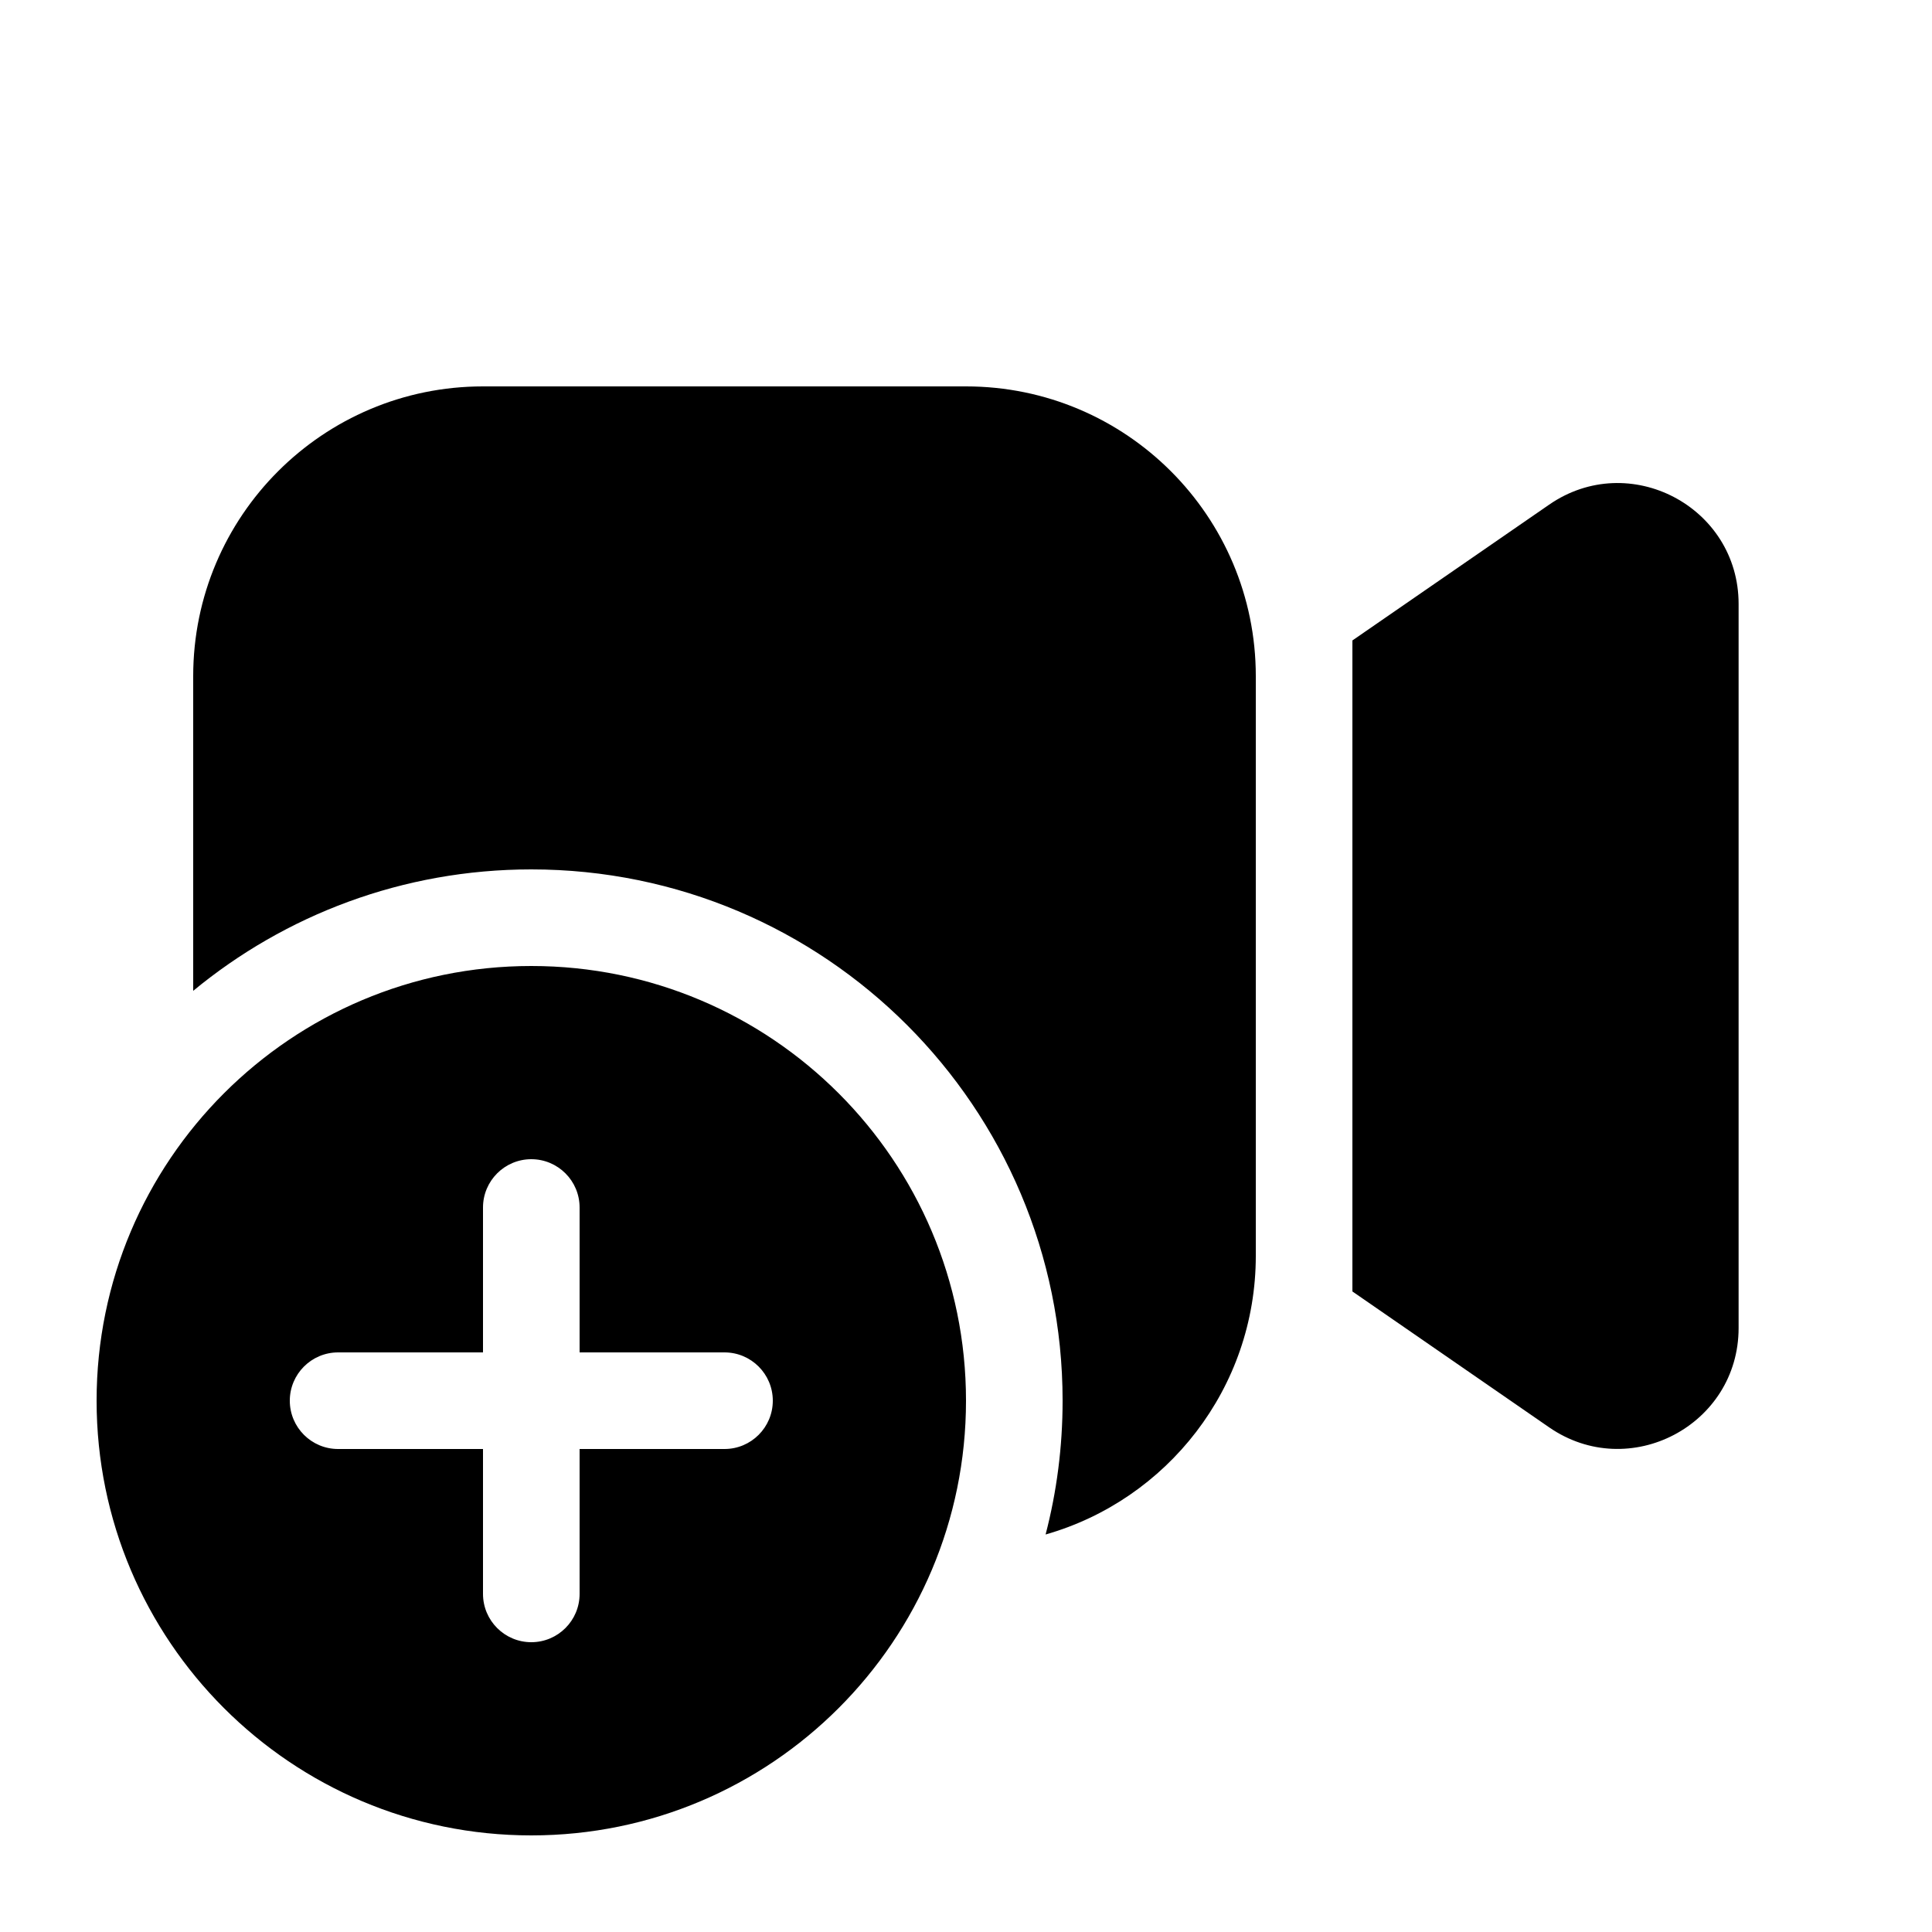
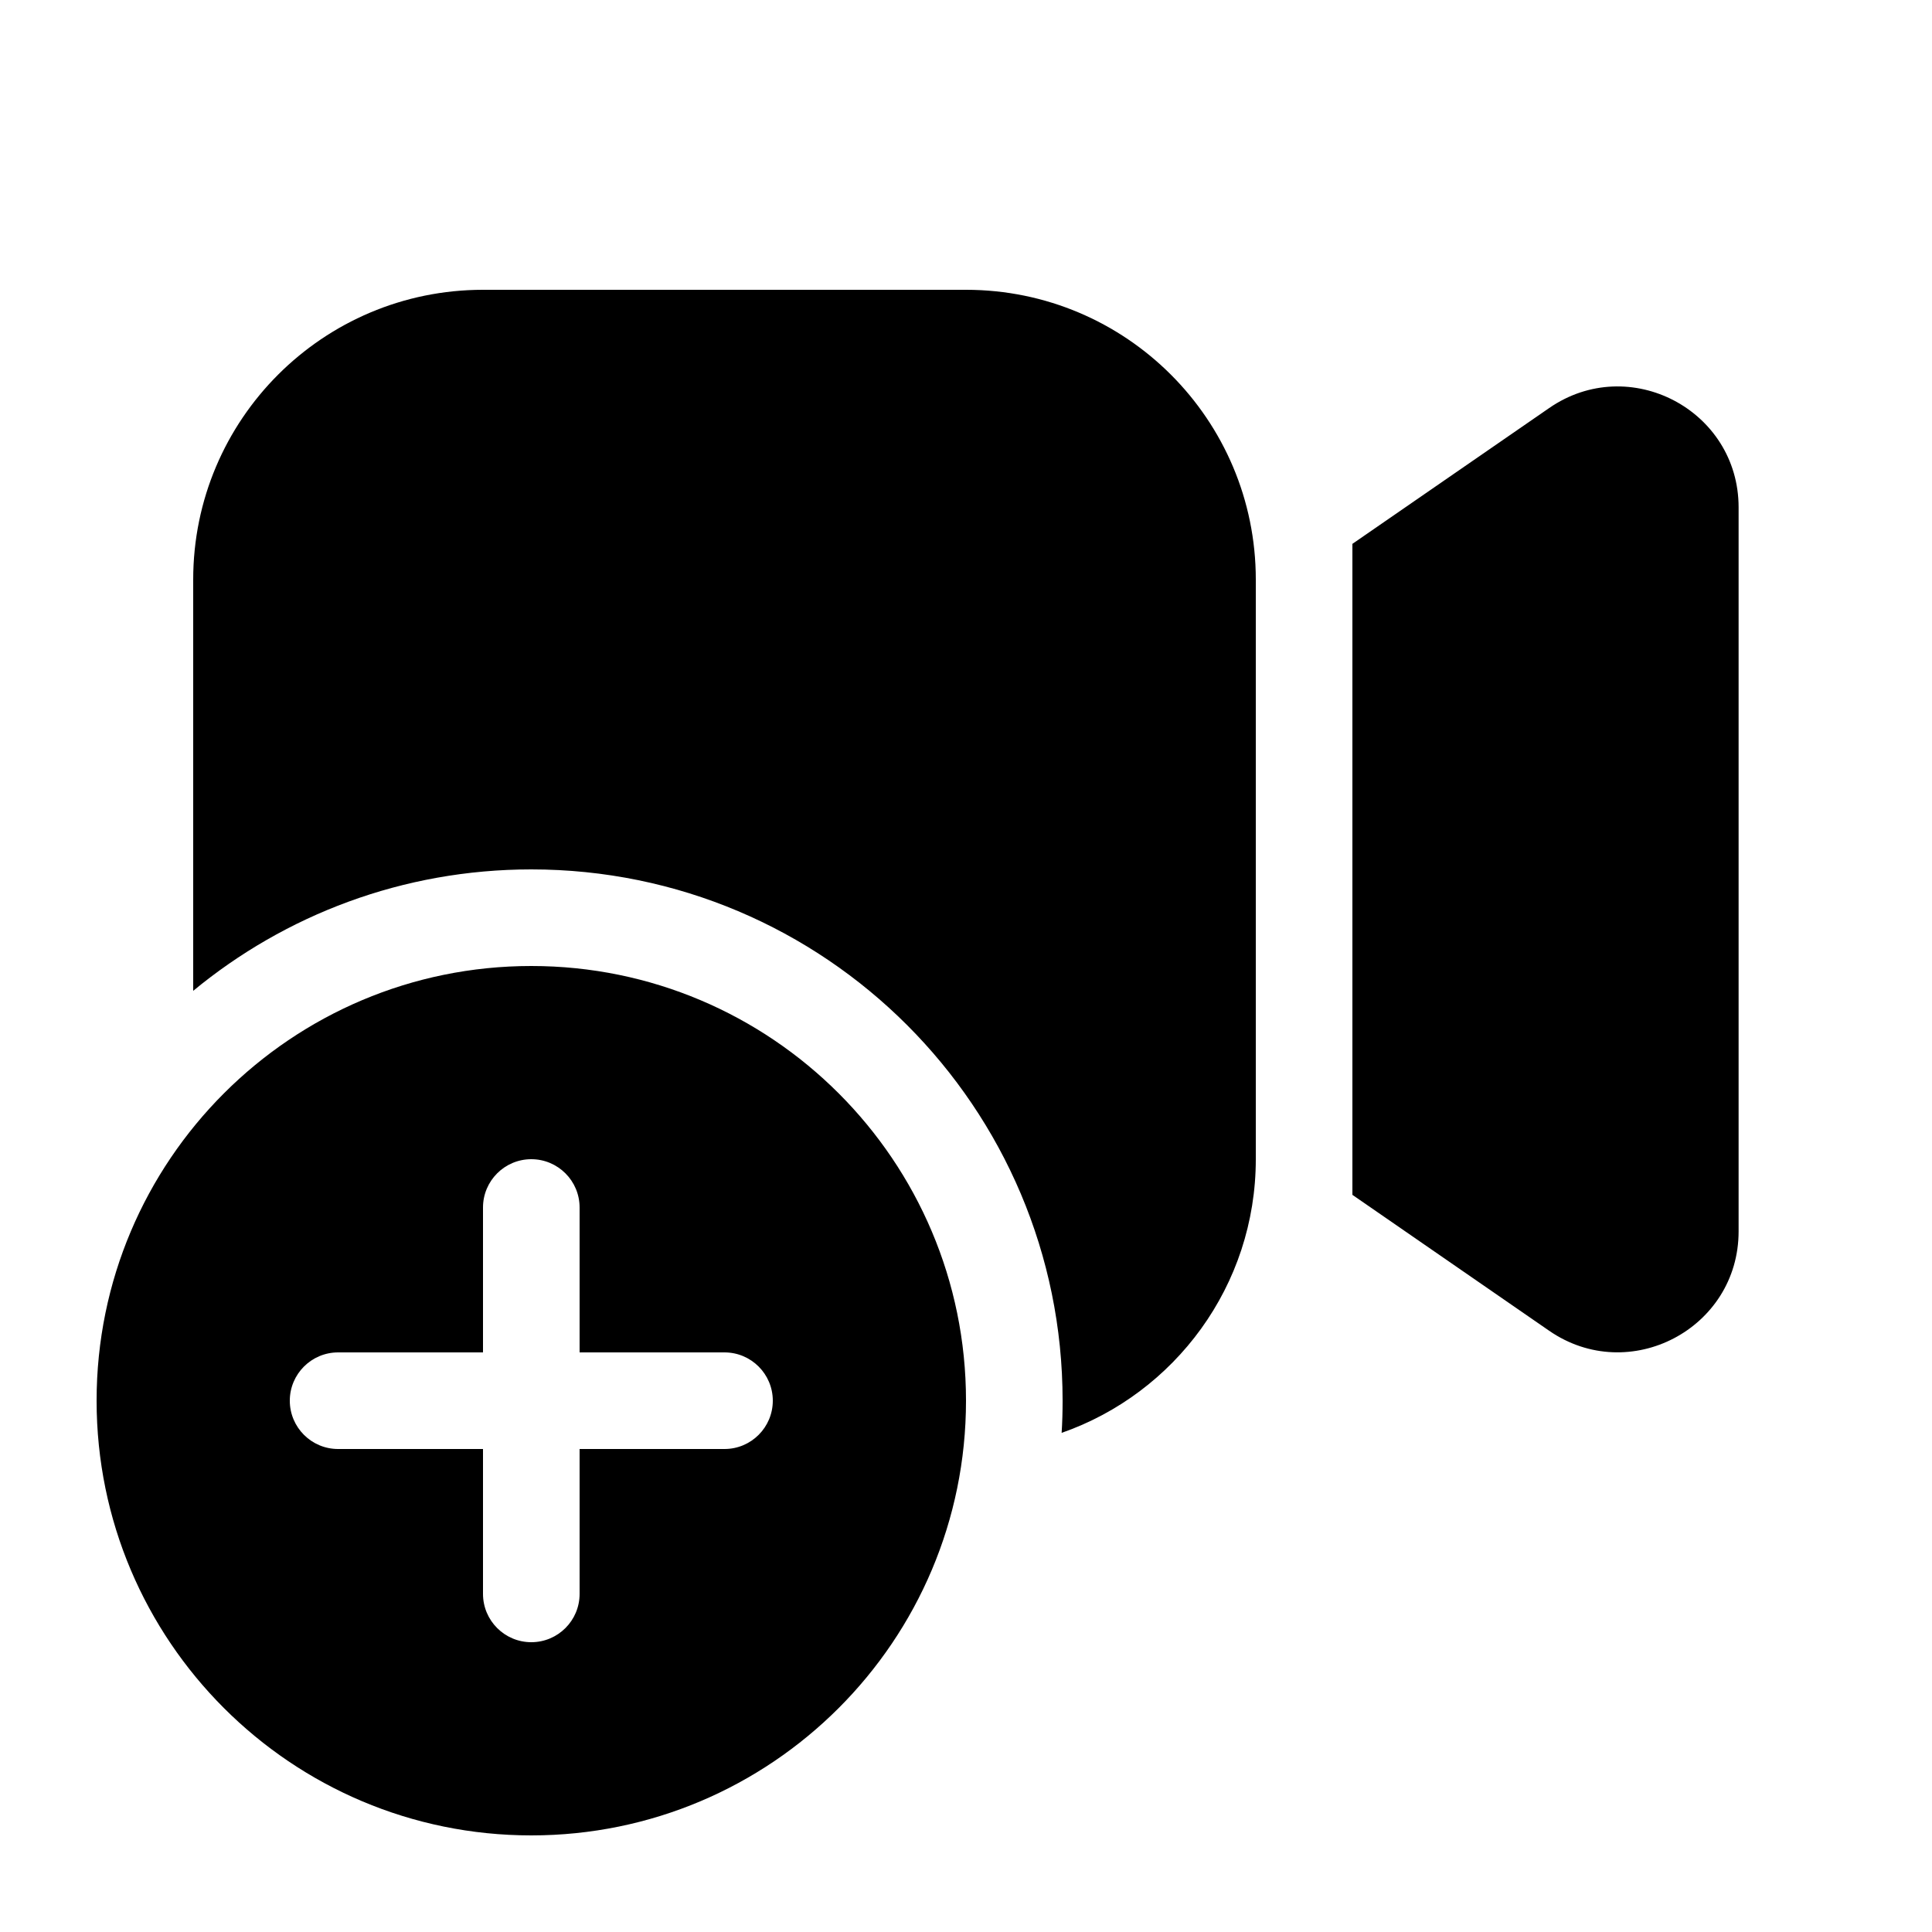
<svg xmlns="http://www.w3.org/2000/svg" viewBox="0 0 20 20" fill="none">
-   <path d="M2 7C2 5.343 3.343 4 5 4H10C11.657 4 13 5.343 13 7V13C13 14.371 12.08 15.527 10.824 15.885C10.939 15.443 11 14.979 11 14.5C11 11.462 8.538 9 5.5 9C4.17 9 2.951 9.472 2 10.257V7ZM16.037 14.776L14 13.369V6.63L16.037 5.224C16.866 4.651 17.998 5.245 17.998 6.252V13.747C17.998 14.755 16.866 15.348 16.037 14.776ZM10 14.5C10 16.985 7.985 19 5.5 19C3.015 19 1 16.985 1 14.5C1 12.015 3.015 10 5.5 10C7.985 10 10 12.015 10 14.5ZM6 12.5C6 12.224 5.776 12 5.5 12C5.224 12 5 12.224 5 12.5V14H3.5C3.224 14 3 14.224 3 14.5C3 14.776 3.224 15 3.5 15H5L5 16.5C5 16.776 5.224 17 5.5 17C5.776 17 6 16.776 6 16.5V15H7.5C7.776 15 8 14.776 8 14.5C8 14.224 7.776 14 7.5 14H6V12.5Z" fill="currentColor" />
+   <path d="M2 6C2 4.343 3.343 3 5 3H10C11.657 3 13 4.343 13 6V12C13 13.31 12.161 14.424 10.99 14.833C10.997 14.723 11 14.612 11 14.5C11 11.462 8.538 9 5.5 9C4.17 9 2.951 9.472 2 10.257V6ZM16.037 13.776L14 12.369V5.63L16.037 4.224C16.866 3.651 17.998 4.245 17.998 5.252V12.747C17.998 13.755 16.866 14.348 16.037 13.776ZM10 14.5C10 16.985 7.985 19 5.5 19C3.015 19 1 16.985 1 14.5C1 12.015 3.015 10 5.5 10C7.985 10 10 12.015 10 14.5ZM6 12.5C6 12.224 5.776 12 5.5 12C5.224 12 5 12.224 5 12.5V14H3.5C3.224 14 3 14.224 3 14.5C3 14.776 3.224 15 3.5 15H5L5 16.5C5 16.776 5.224 17 5.5 17C5.776 17 6 16.776 6 16.5V15H7.5C7.776 15 8 14.776 8 14.5C8 14.224 7.776 14 7.5 14H6V12.5Z" fill="currentColor" />
</svg>
